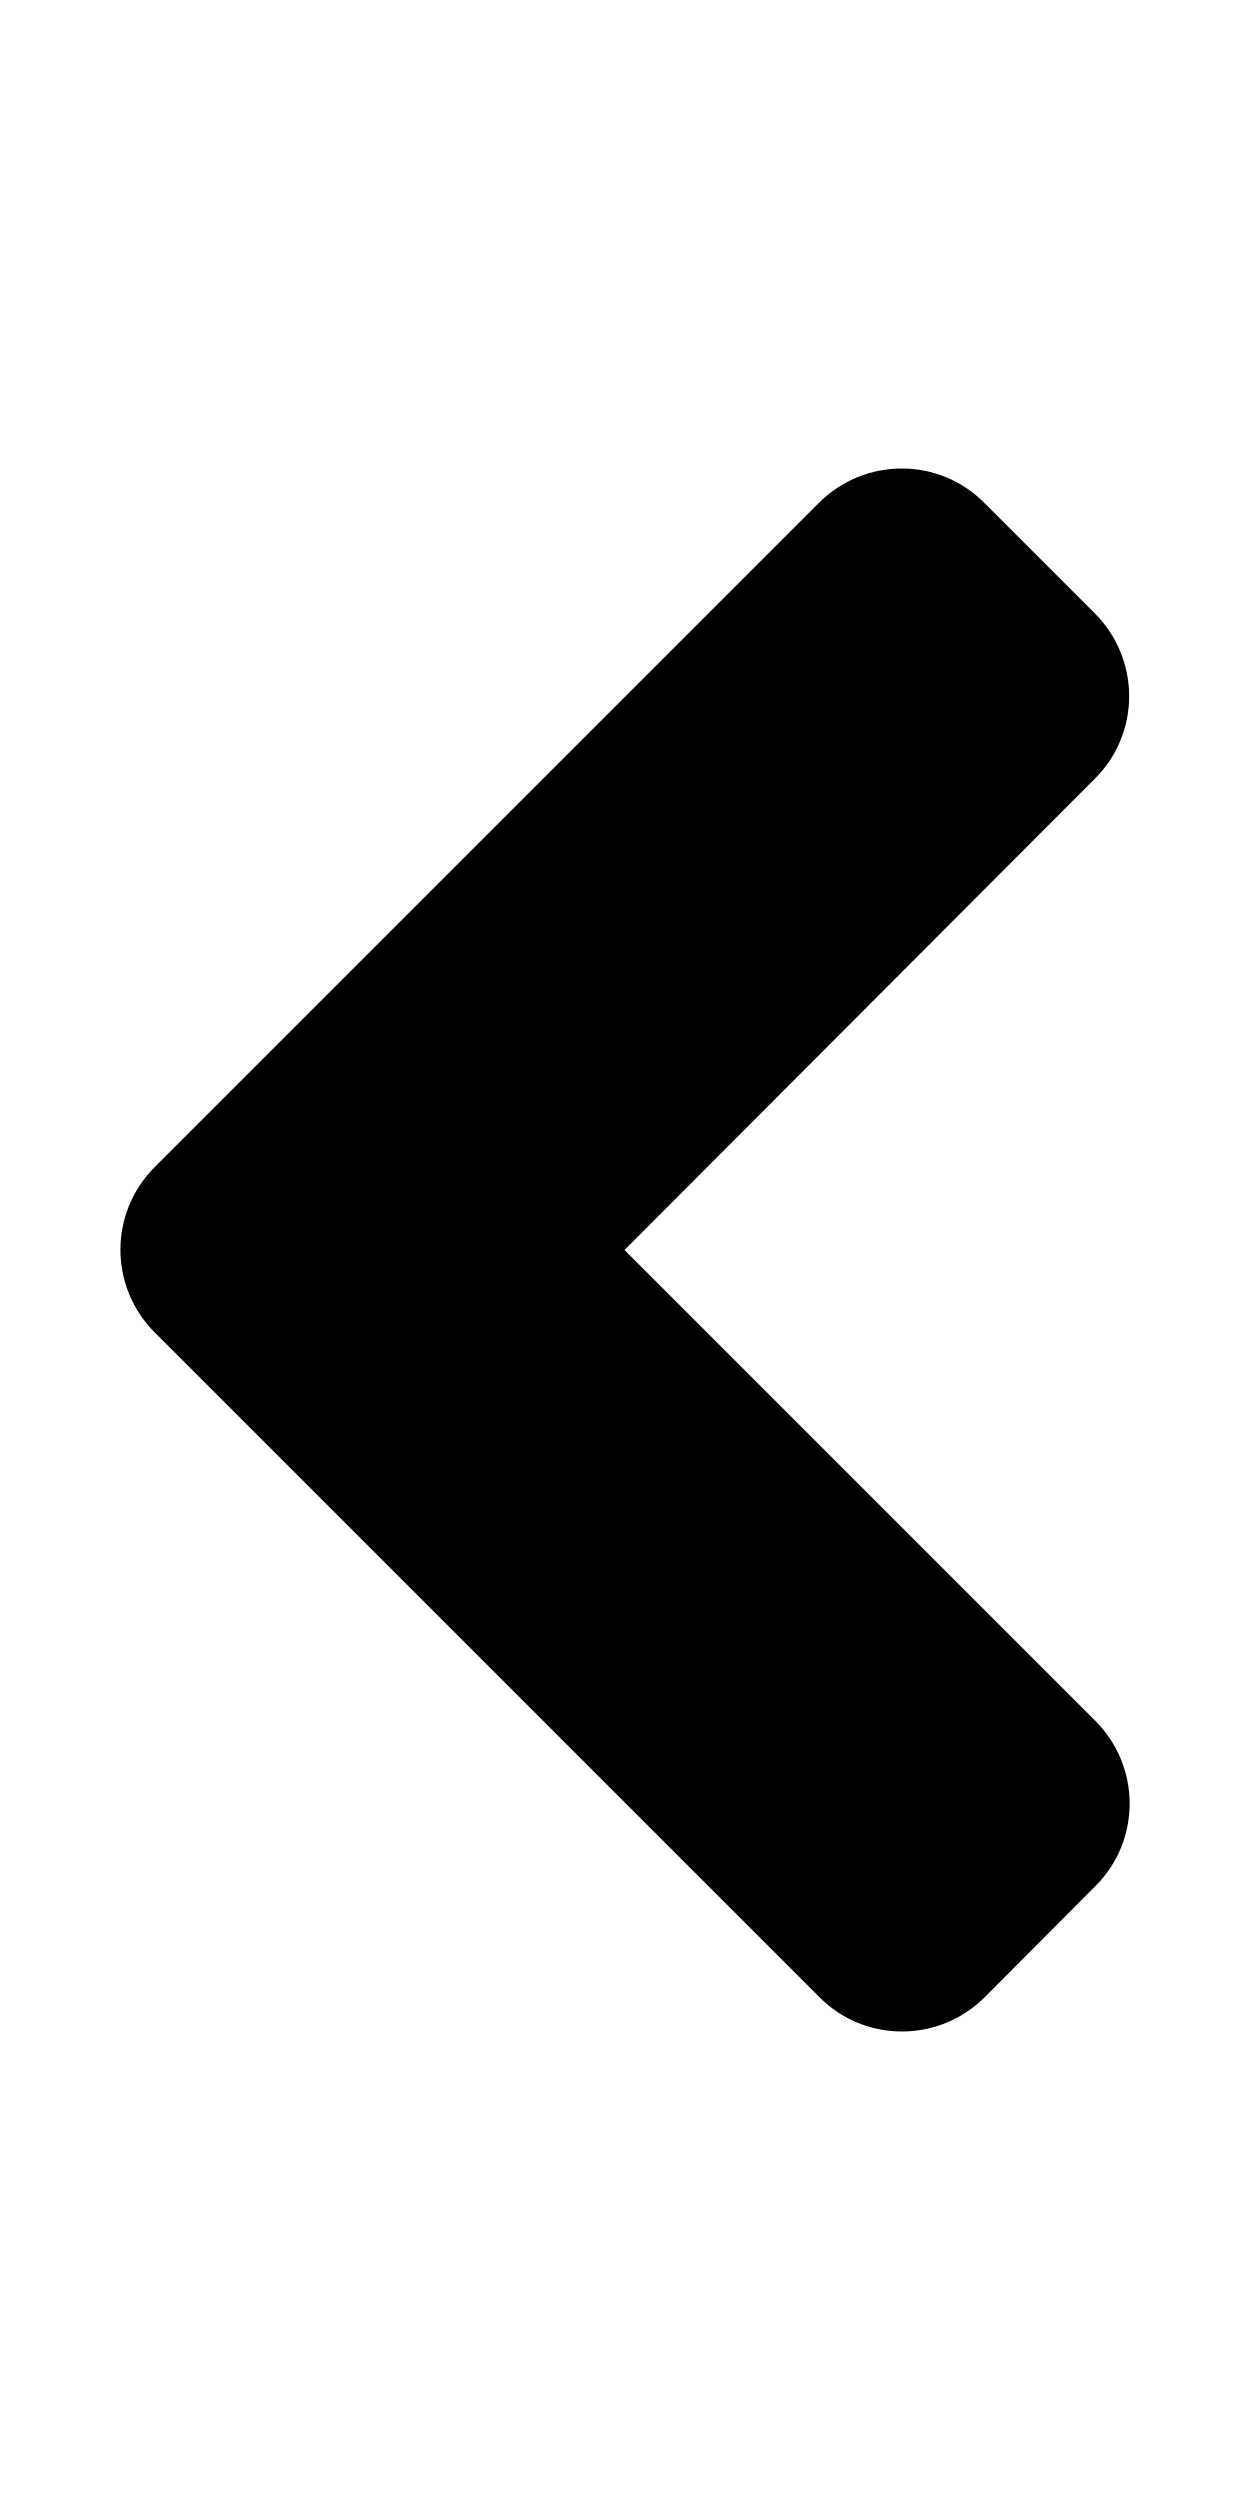
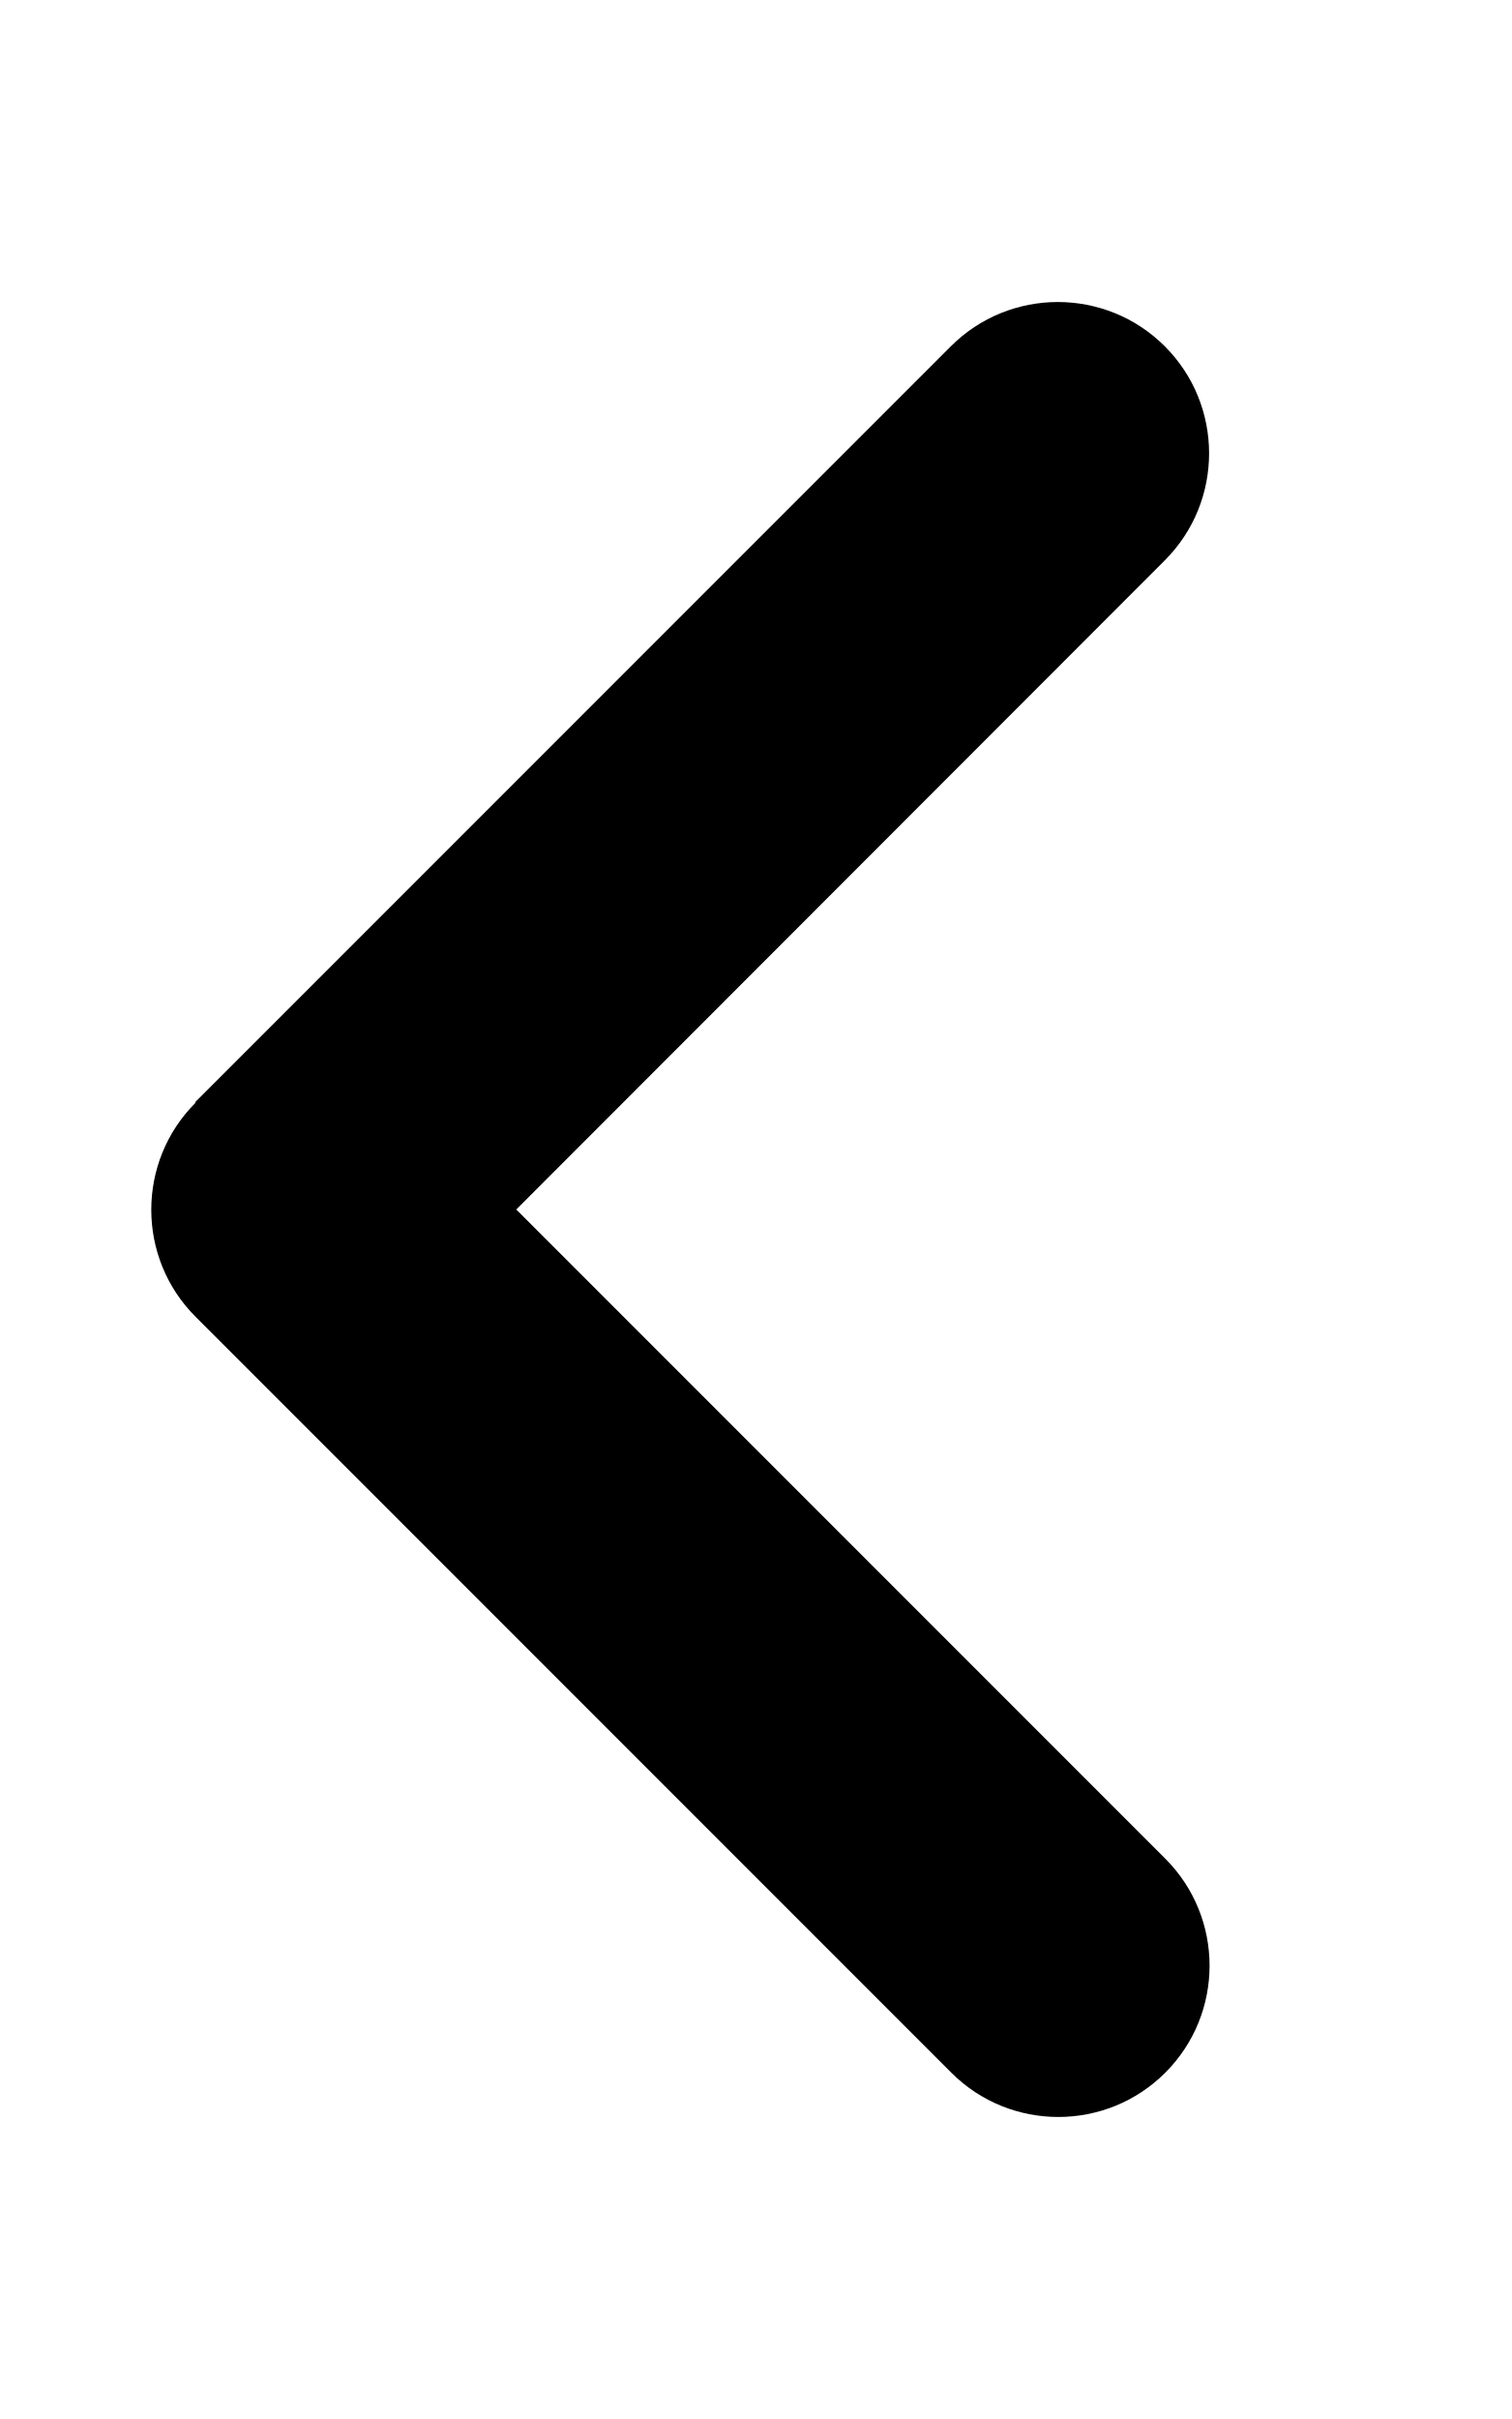
- <svg xmlns="http://www.w3.org/2000/svg" viewBox="0 0 256 512">
-   <path d="M31.7 239l136-136c9.4-9.4 24.6-9.4 33.9 0l22.6 22.6c9.4 9.4 9.4 24.6 0 33.9L127.9 256l96.4 96.4c9.4 9.4 9.4 24.6 0 33.9L201.7 409c-9.4 9.4-24.6 9.4-33.9 0l-136-136c-9.5-9.4-9.5-24.6-.1-34z" />
+ <svg xmlns="http://www.w3.org/2000/svg" viewBox="0 0 320 512">
+   <path d="M41.4 233.4c-12.5 12.5-12.5 32.8 0 45.3l160 160c12.5 12.5 32.8 12.5 45.3 0s12.5-32.8 0-45.3L109.3 256 246.6 118.6c12.5-12.5 12.5-32.8 0-45.3s-32.8-12.5-45.3 0l-160 160z" />
</svg>
